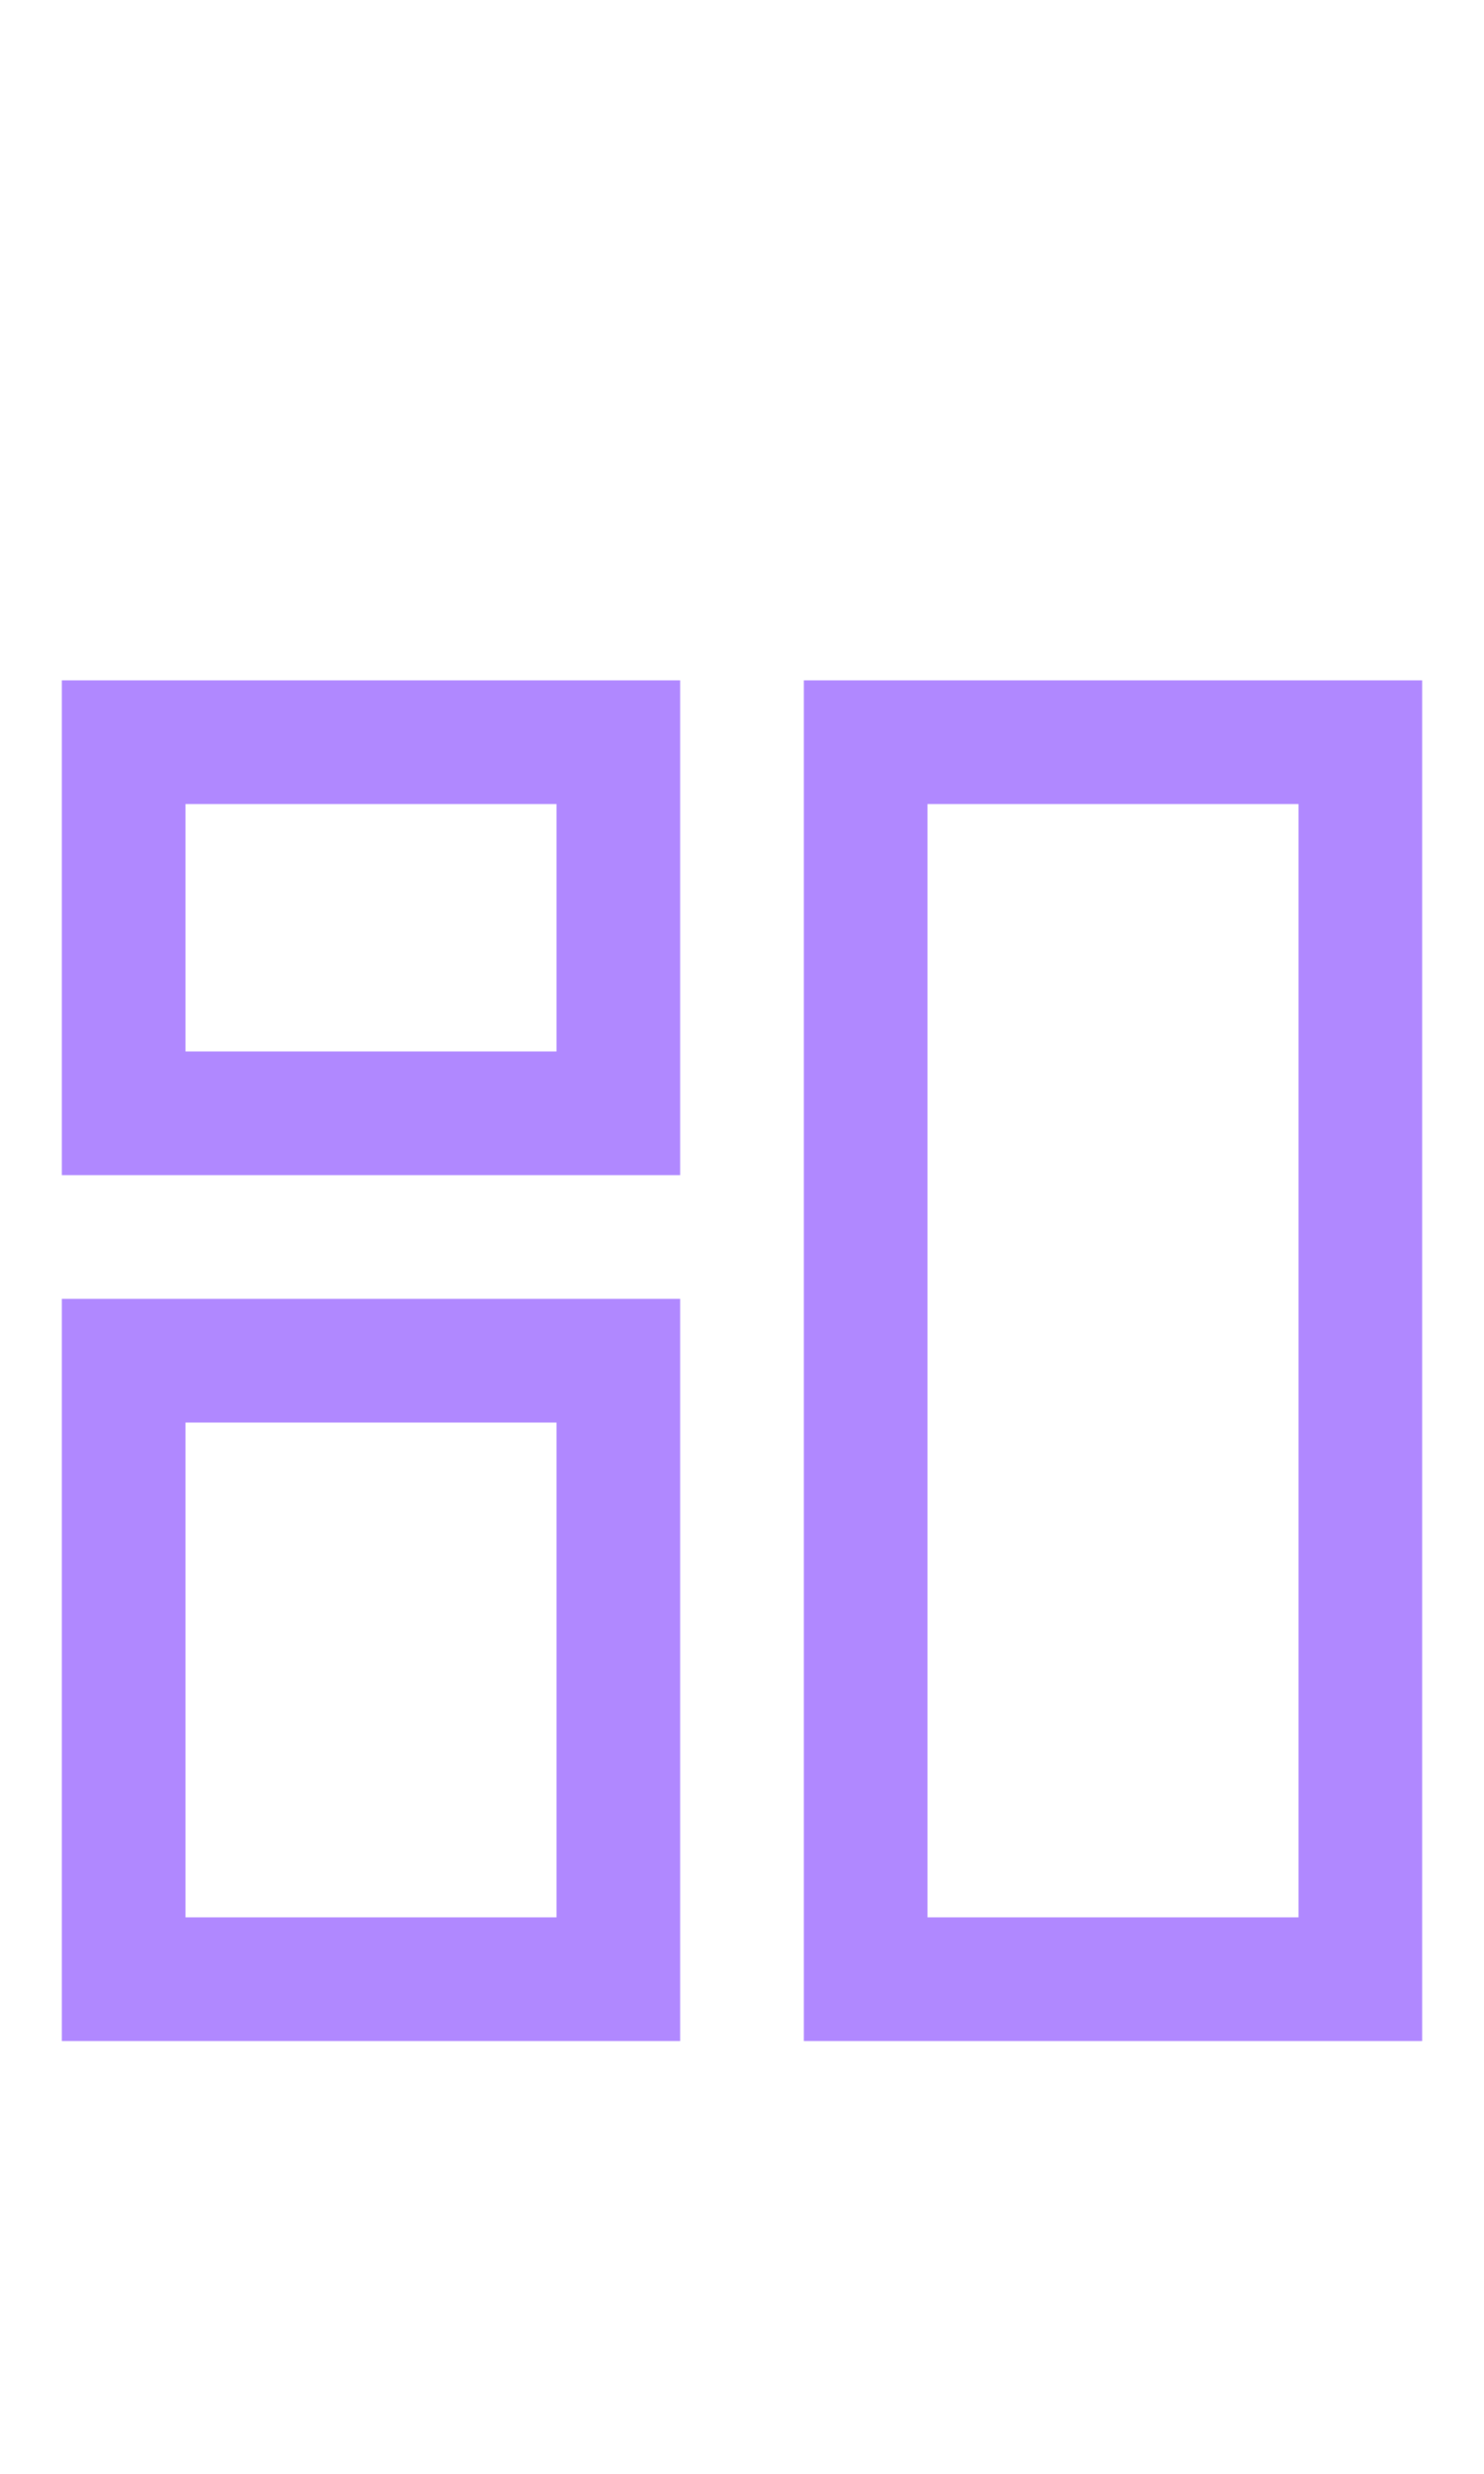
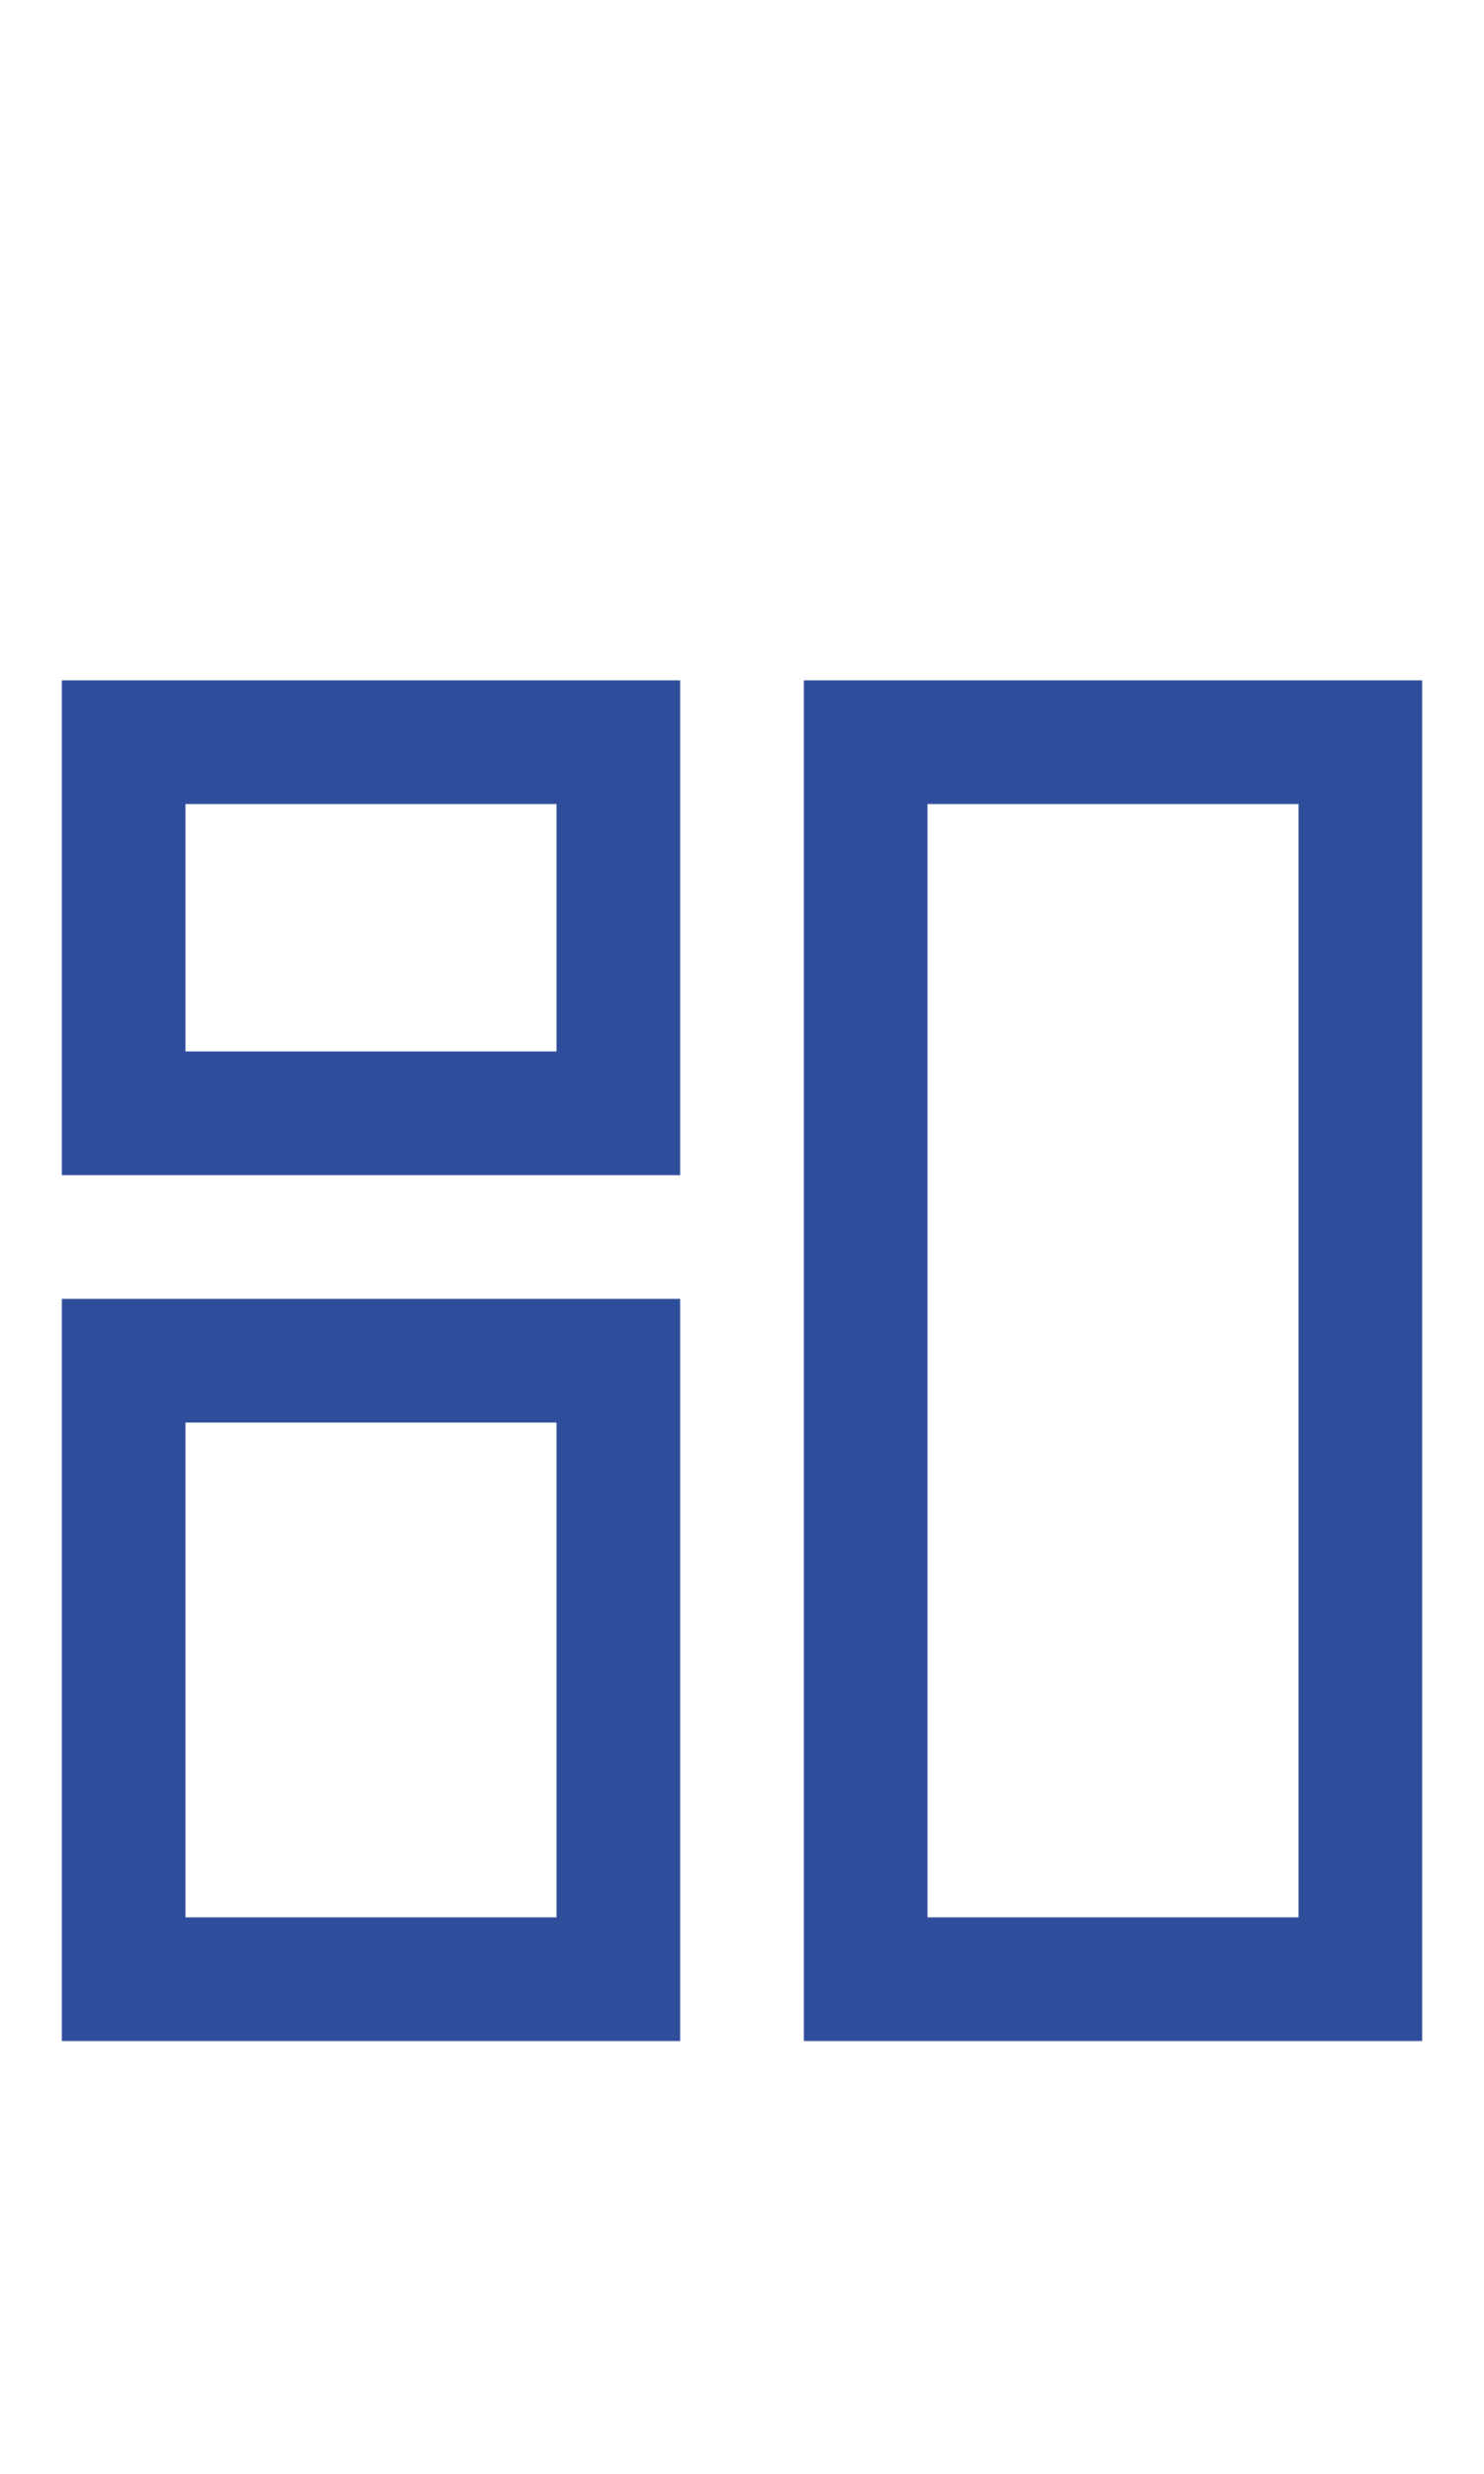
<svg xmlns="http://www.w3.org/2000/svg" width="24px" height="40px" viewBox="0 0 24 40" version="1.1">
  <g id="Dashboard" stroke="none" stroke-width="1" fill="none" fill-rule="evenodd">
-     <g id="Group" transform="translate(1, 11)" fill="#B088FF" fill-rule="nonzero">
+     <g id="Group" transform="translate(1, 11)" fill="#2e4d9b" fill-rule="nonzero">
      <g id="Group_8812">
        <path d="M10,8 L0,8 L0,0 L10,0 L10,8 Z M2,6 L8,6 L8,2 L2,2 L2,6 Z" id="Path_18866" />
      </g>
      <g id="Group_8813" transform="translate(12, 0)">
        <path d="M10,22 L0,22 L0,0 L10,0 L10,22 Z M2,20 L8,20 L8,2 L2,2 L2,20 Z" id="Path_18867" />
      </g>
      <g id="Group_8814" transform="translate(0, 10)">
        <path d="M10,12 L0,12 L0,0 L10,0 L10,12 Z M2,10 L8,10 L8,2 L2,2 L2,10 Z" id="Path_18868" />
      </g>
    </g>
  </g>
</svg>
